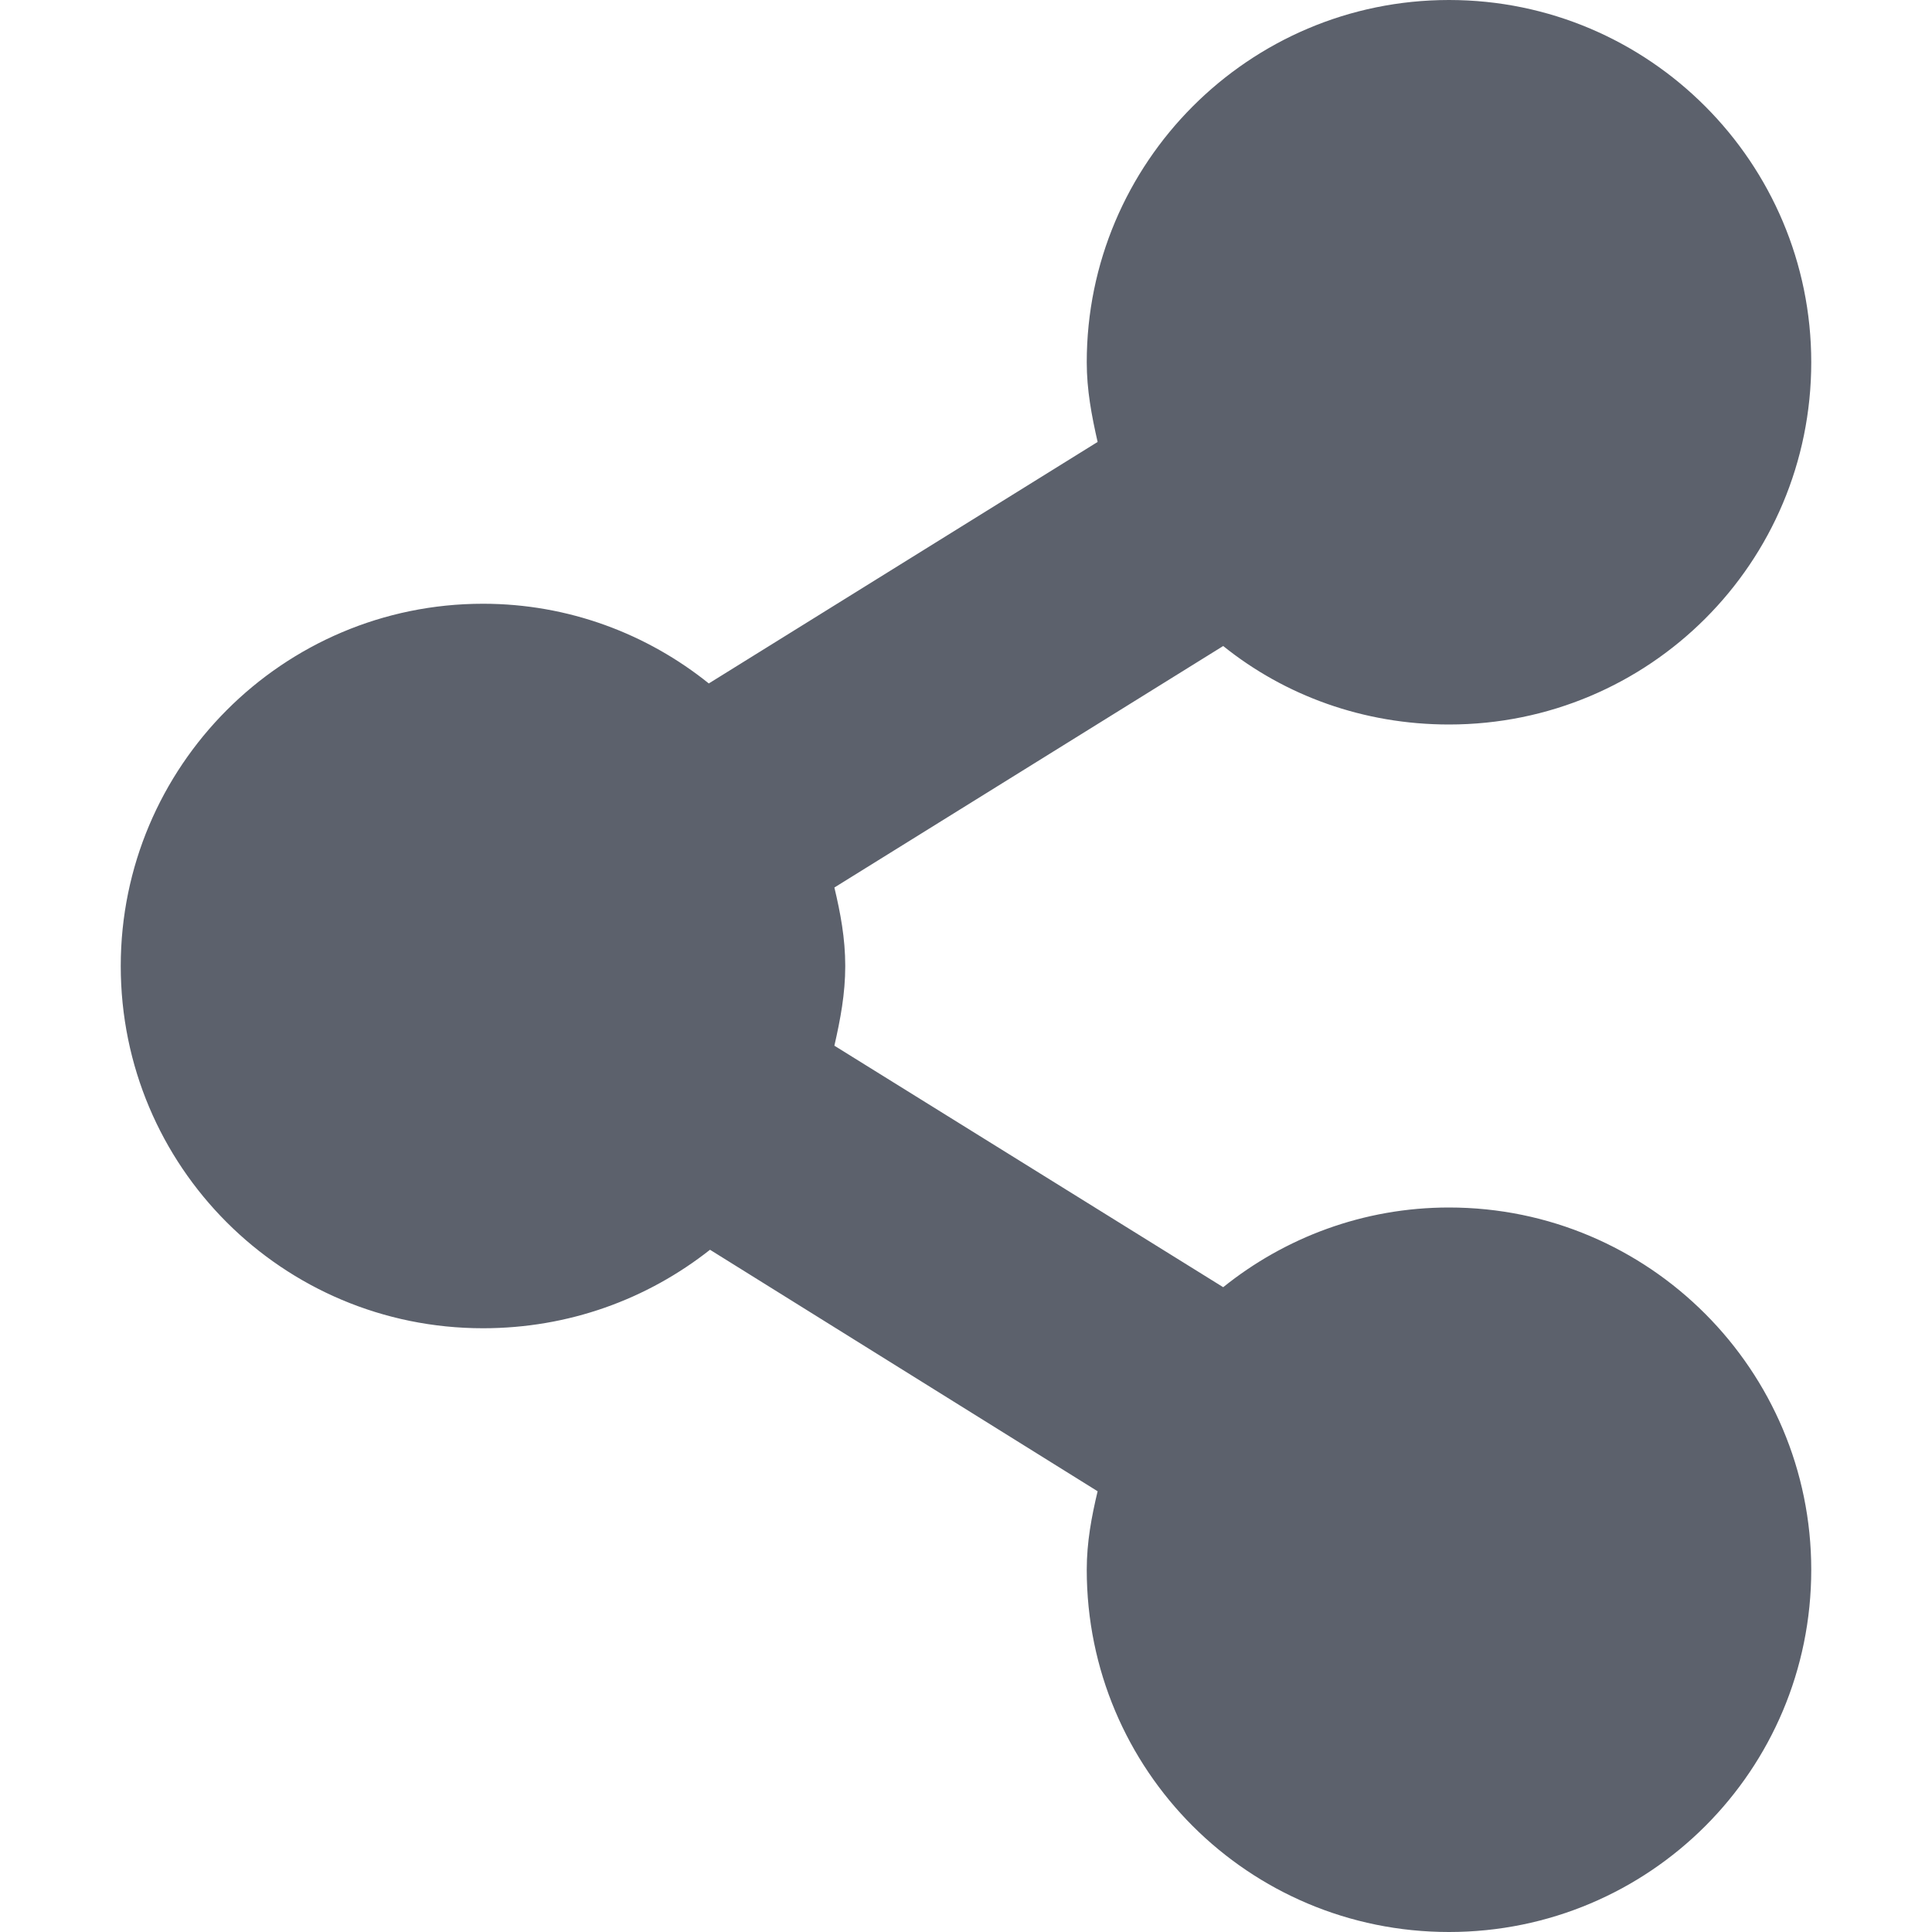
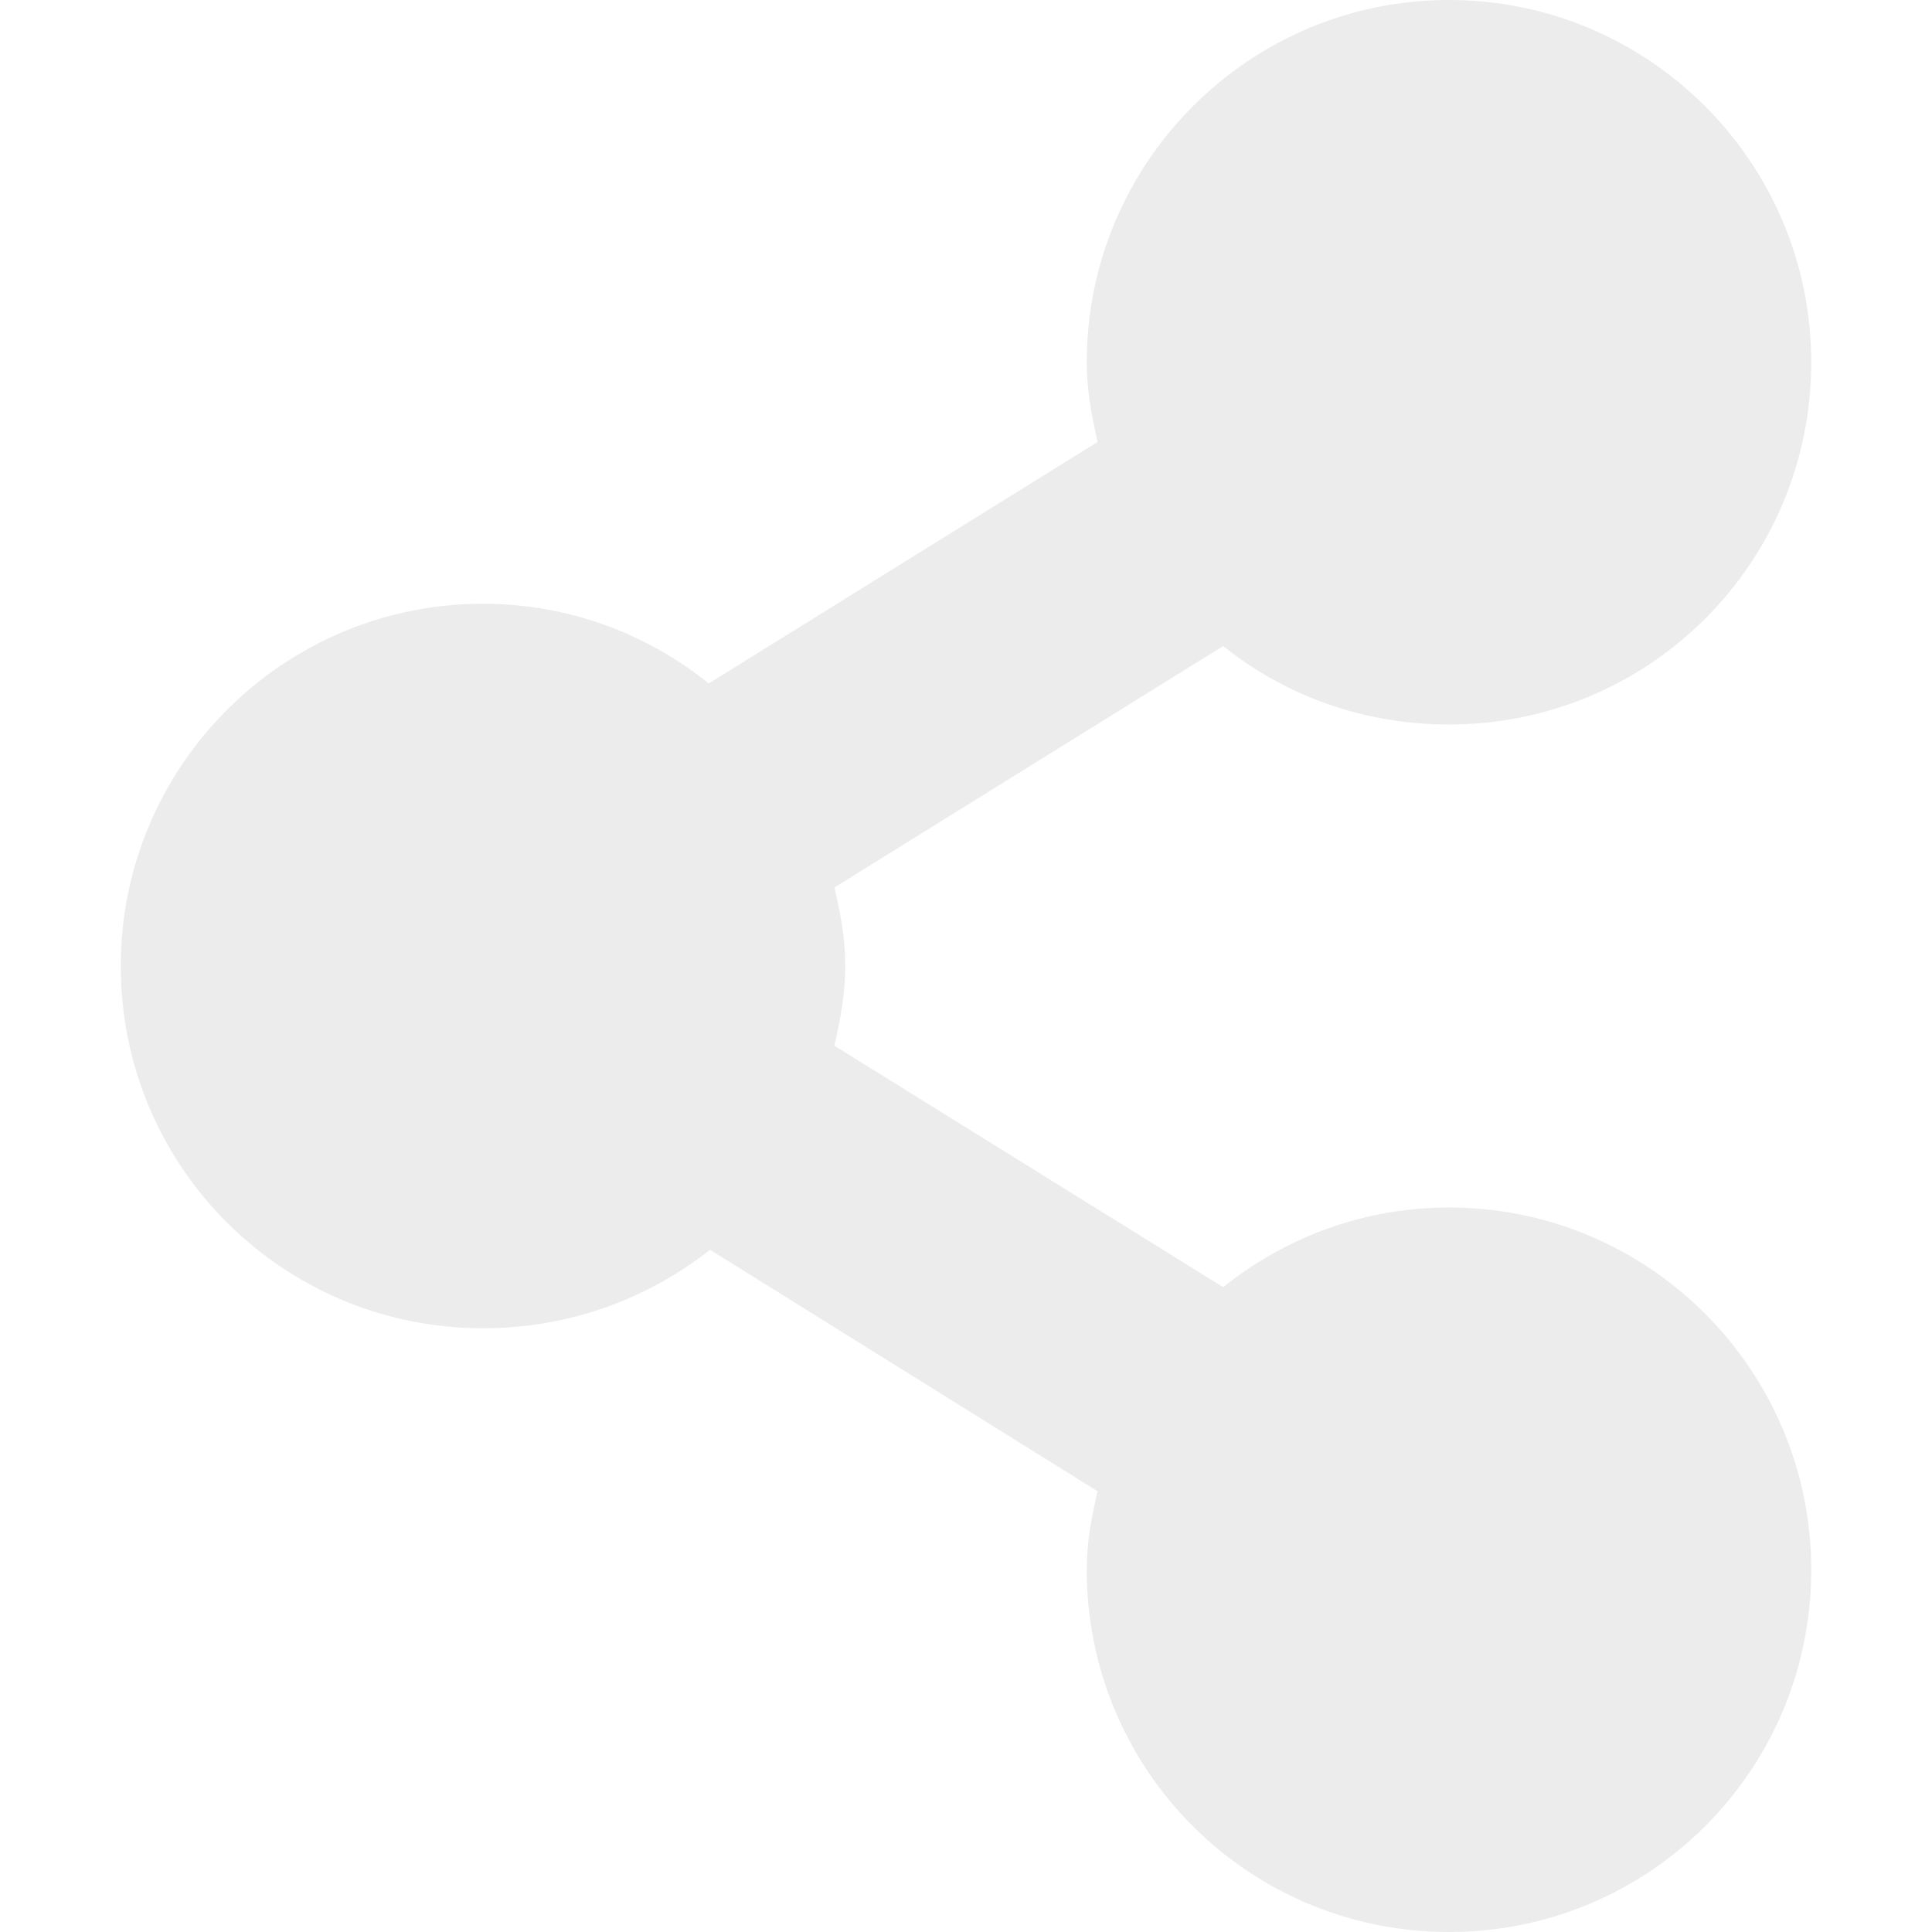
<svg xmlns="http://www.w3.org/2000/svg" width="16" height="16" version="1.1">
-   <path style="fill:#5c616c" d="M 12,0 C 10.34,0 9,1.35 9,3 9,3.23 9.04,3.44 9.09,3.66 L 5.87,5.66 C 5.36,5.25 4.71,5 4,5 2.34,5 1,6.35 1,8 1,9.66 2.34,11 4,11 4.71,11 5.36,10.76 5.88,10.35 L 9.09,12.35 C 9.04,12.56 9,12.77 9,13 9,14.66 10.34,16 12,16 13.66,16 15,14.66 15,13 15,11.35 13.66,10 12,10 11.29,10 10.64,10.25 10.13,10.66 L 6.91,8.66 C 6.96,8.44 7,8.23 7,8 7,7.77 6.96,7.56 6.91,7.35 L 10.13,5.35 C 10.64,5.76 11.29,6 12,6 13.66,6 15,4.66 15,3 15,1.35 13.66,0 12,0 Z" />
+   <path fill="#ececec" d="M 12,0 C 10.34,0 9,1.35 9,3 9,3.23 9.04,3.44 9.09,3.66 L 5.87,5.66 C 5.36,5.25 4.71,5 4,5 2.34,5 1,6.35 1,8 1,9.66 2.34,11 4,11 4.71,11 5.36,10.76 5.88,10.35 L 9.09,12.35 C 9.04,12.56 9,12.77 9,13 9,14.66 10.34,16 12,16 13.66,16 15,14.66 15,13 15,11.35 13.66,10 12,10 11.29,10 10.64,10.25 10.13,10.66 L 6.91,8.66 C 6.96,8.44 7,8.23 7,8 7,7.77 6.96,7.56 6.91,7.35 L 10.13,5.35 C 10.64,5.76 11.29,6 12,6 13.66,6 15,4.66 15,3 15,1.35 13.66,0 12,0 Z" />
</svg>
